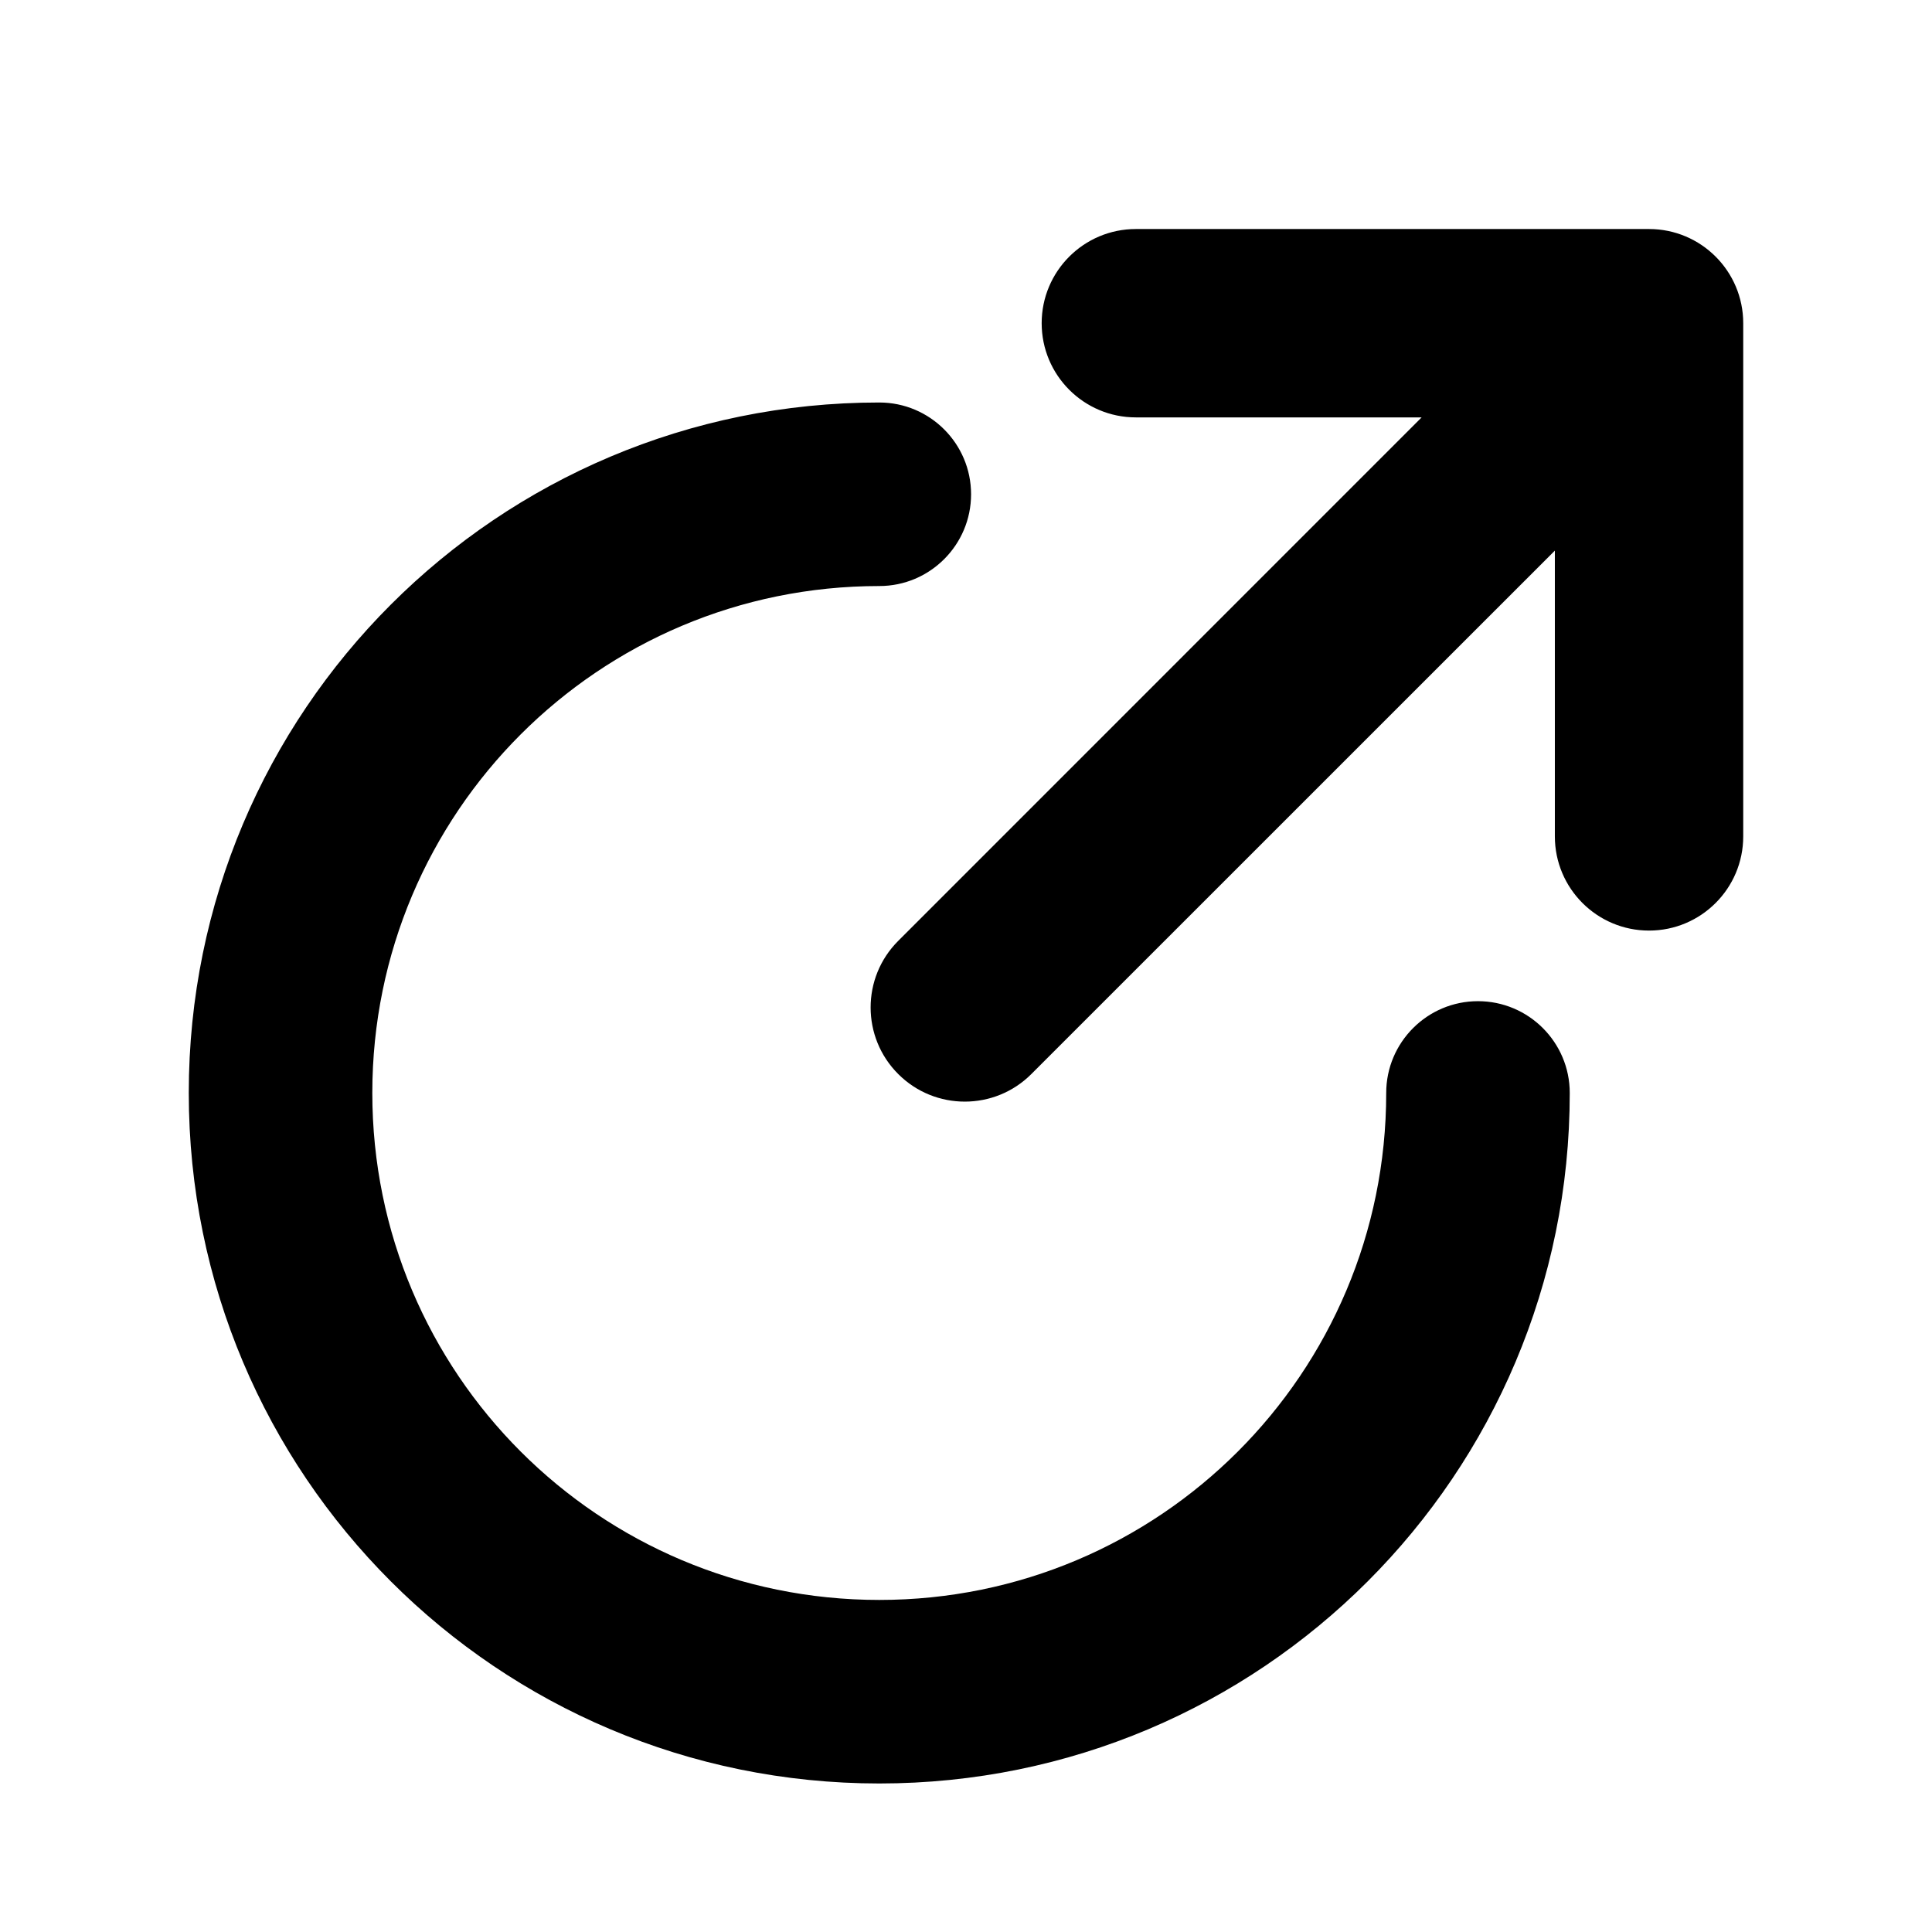
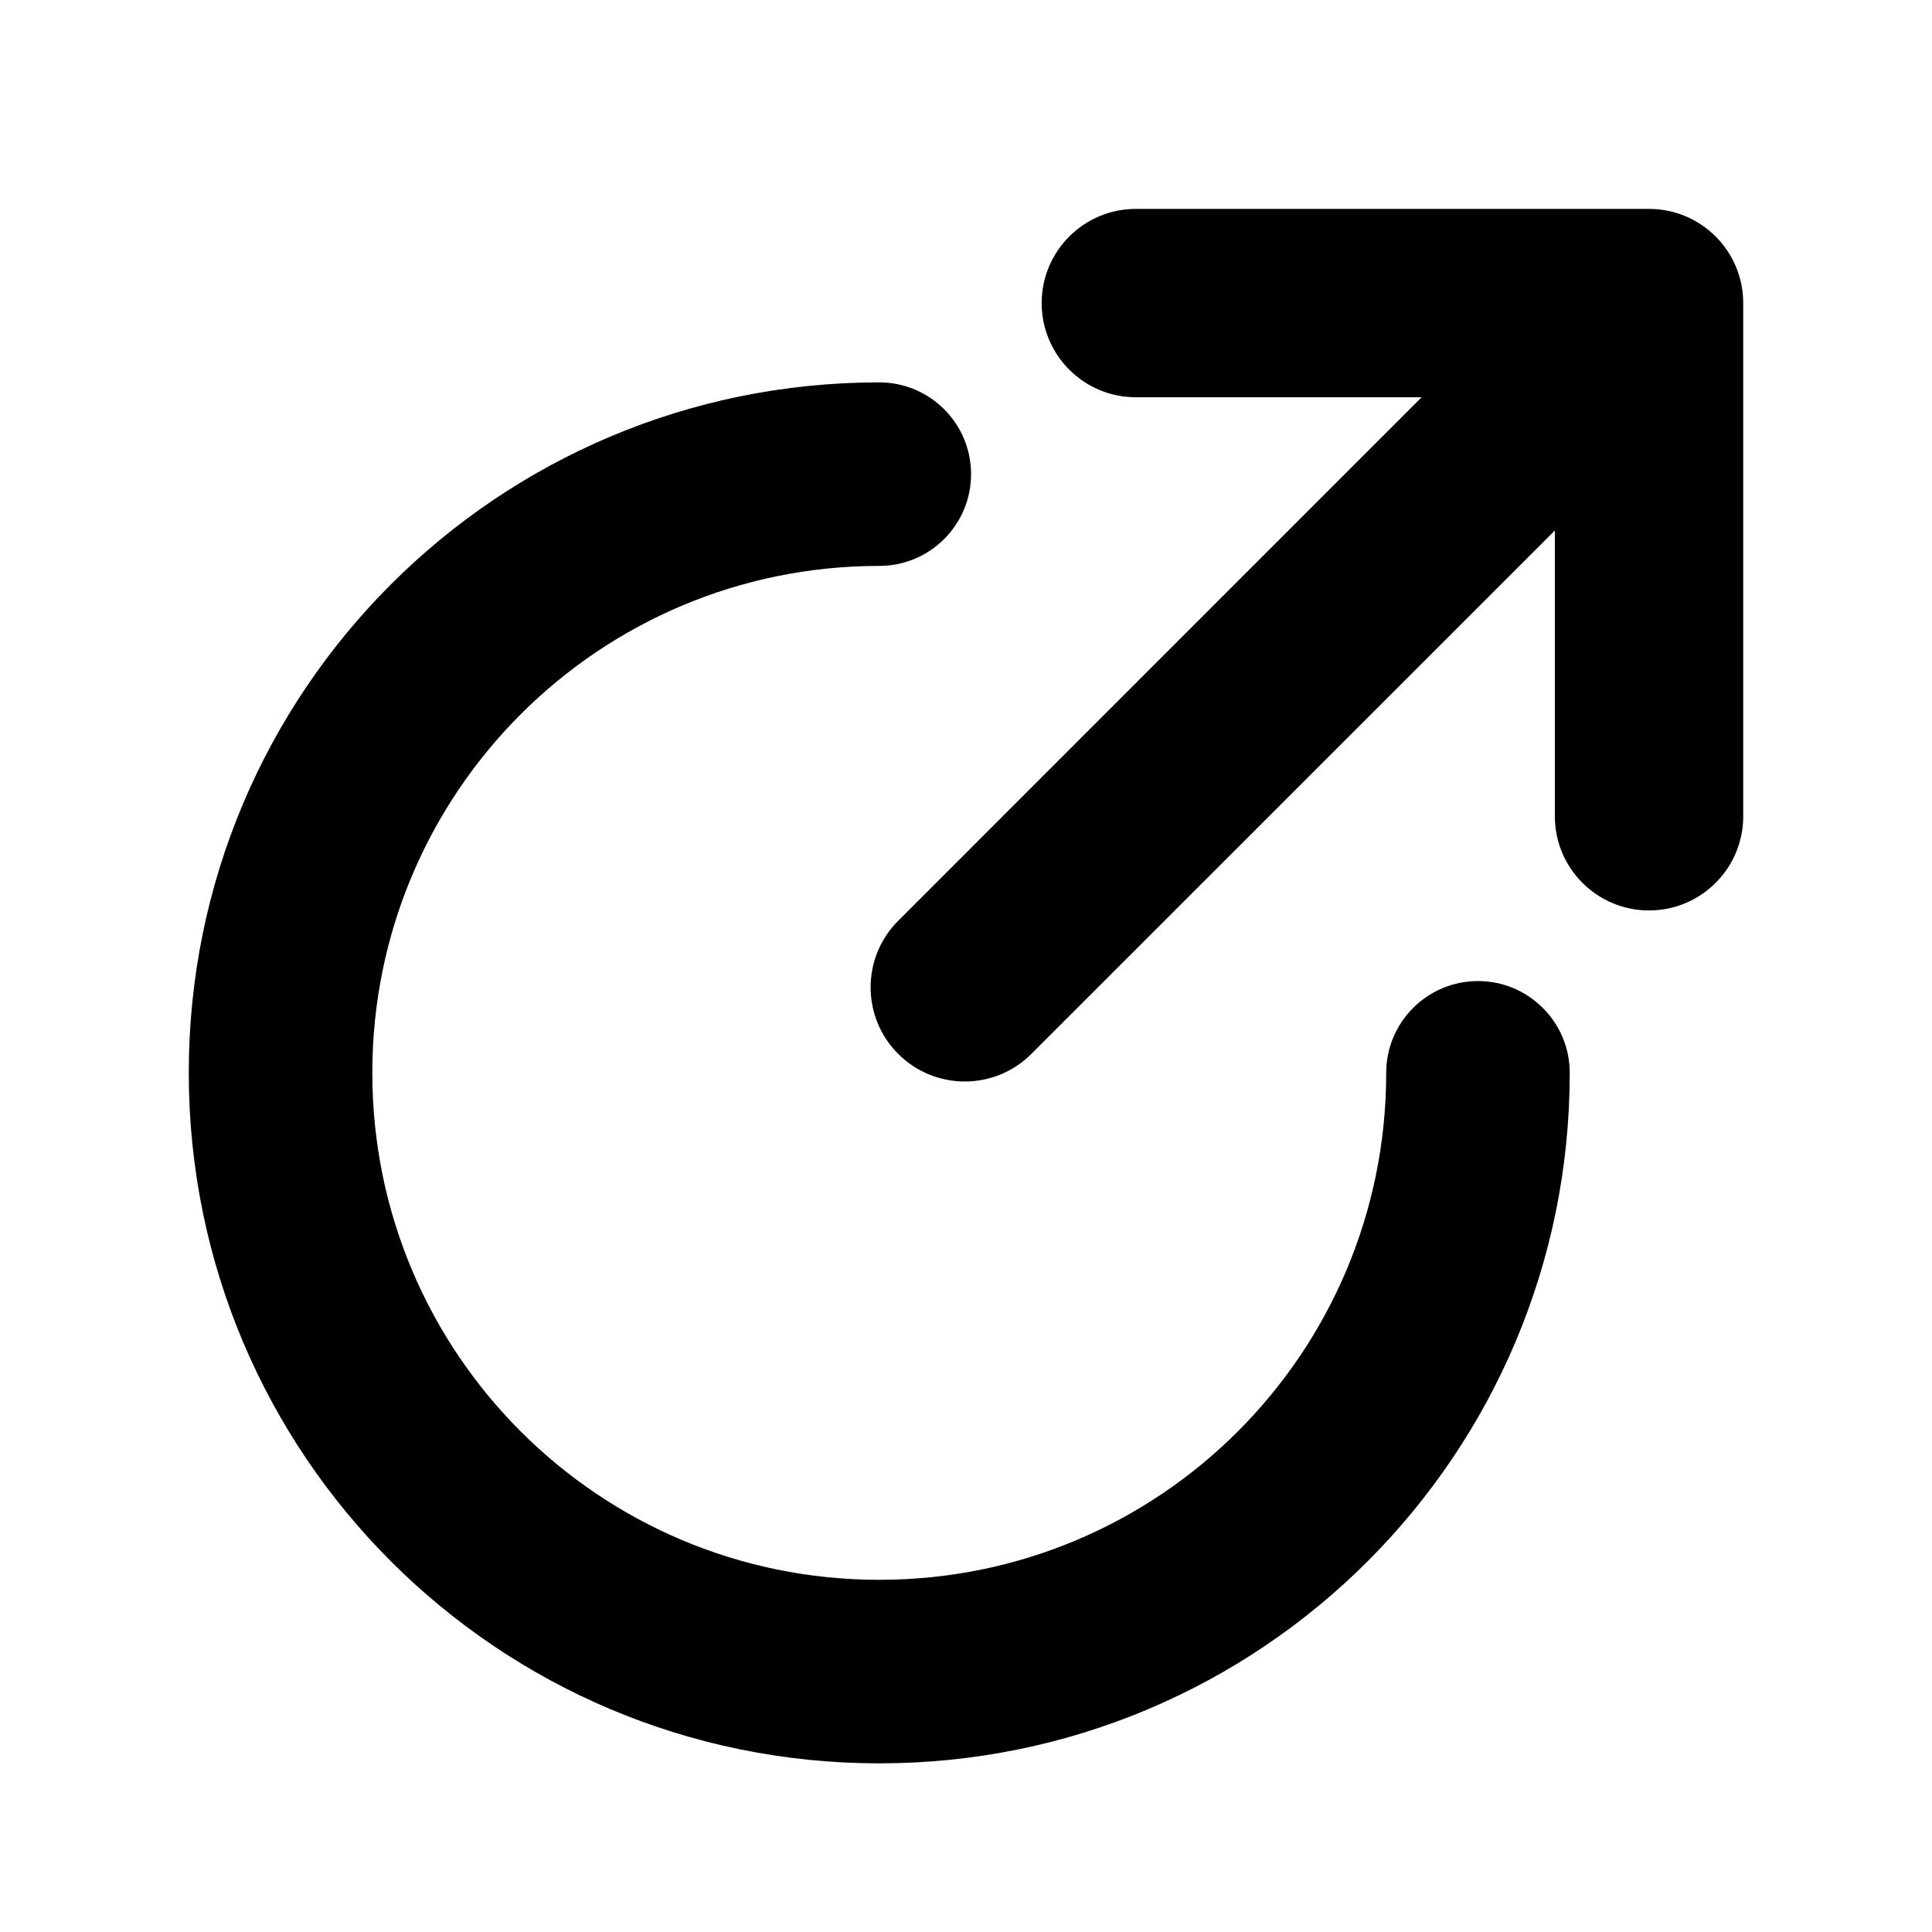
<svg xmlns="http://www.w3.org/2000/svg" viewBox="0 0 24 24" width="100%" height="100%" version="1.1" xml:space="preserve" fill="currentColor" title="External Link icon">
-   <path d="M19.315,6.84l-6.503,6.502c-0.456,0.457 -1.198,0.457 -1.654,0c-0.457,-0.456 -0.457,-1.198 -0,-1.654l6.502,-6.503l-3.55,-0c-0.646,-0 -1.17,-0.524 -1.17,-1.17c0,-0.646 0.524,-1.17 1.17,-1.17l6.375,-0c0.646,-0 1.17,0.524 1.17,1.17l0,6.375c0,0.646 -0.524,1.17 -1.17,1.17c-0.646,-0 -1.17,-0.524 -1.17,-1.17l0,-3.55Zm-8.392,-1.84c0.629,-0 1.14,0.511 1.14,1.14c-0,0.629 -0.511,1.14 -1.14,1.14c-3.482,0 -6.298,2.816 -6.298,6.297c0,3.482 2.816,6.298 6.298,6.298c3.481,-0 6.297,-2.816 6.297,-6.298c-0,-0.629 0.511,-1.14 1.14,-1.14c0.629,0 1.14,0.511 1.14,1.14c0,4.743 -3.835,8.578 -8.577,8.578c-4.743,0 -8.578,-3.835 -8.578,-8.578c-0,-4.742 3.835,-8.577 8.578,-8.577Z" />
+   <path d="M19.315,6.59l-6.503,6.502c-0.456,0.457 -1.198,0.457 -1.654,0c-0.457,-0.456 -0.457,-1.198 -0,-1.654l6.502,-6.503l-3.55,-0c-0.646,-0 -1.17,-0.524 -1.17,-1.17c0,-0.646 0.524,-1.17 1.17,-1.17l6.375,-0c0.646,-0 1.17,0.524 1.17,1.17l0,6.375c0,0.646 -0.524,1.17 -1.17,1.17c-0.646,-0 -1.17,-0.524 -1.17,-1.17l0,-3.55Zm-8.392,-1.84c0.629,-0 1.14,0.511 1.14,1.14c-0,0.629 -0.511,1.14 -1.14,1.14c-3.482,0 -6.298,2.816 -6.298,6.297c0,3.482 2.816,6.298 6.298,6.298c3.481,-0 6.297,-2.816 6.297,-6.298c-0,-0.629 0.511,-1.14 1.14,-1.14c0.629,0 1.14,0.511 1.14,1.14c0,4.743 -3.835,8.578 -8.577,8.578c-4.743,0 -8.578,-3.835 -8.578,-8.578c-0,-4.742 3.835,-8.577 8.578,-8.577Z" />
</svg>
